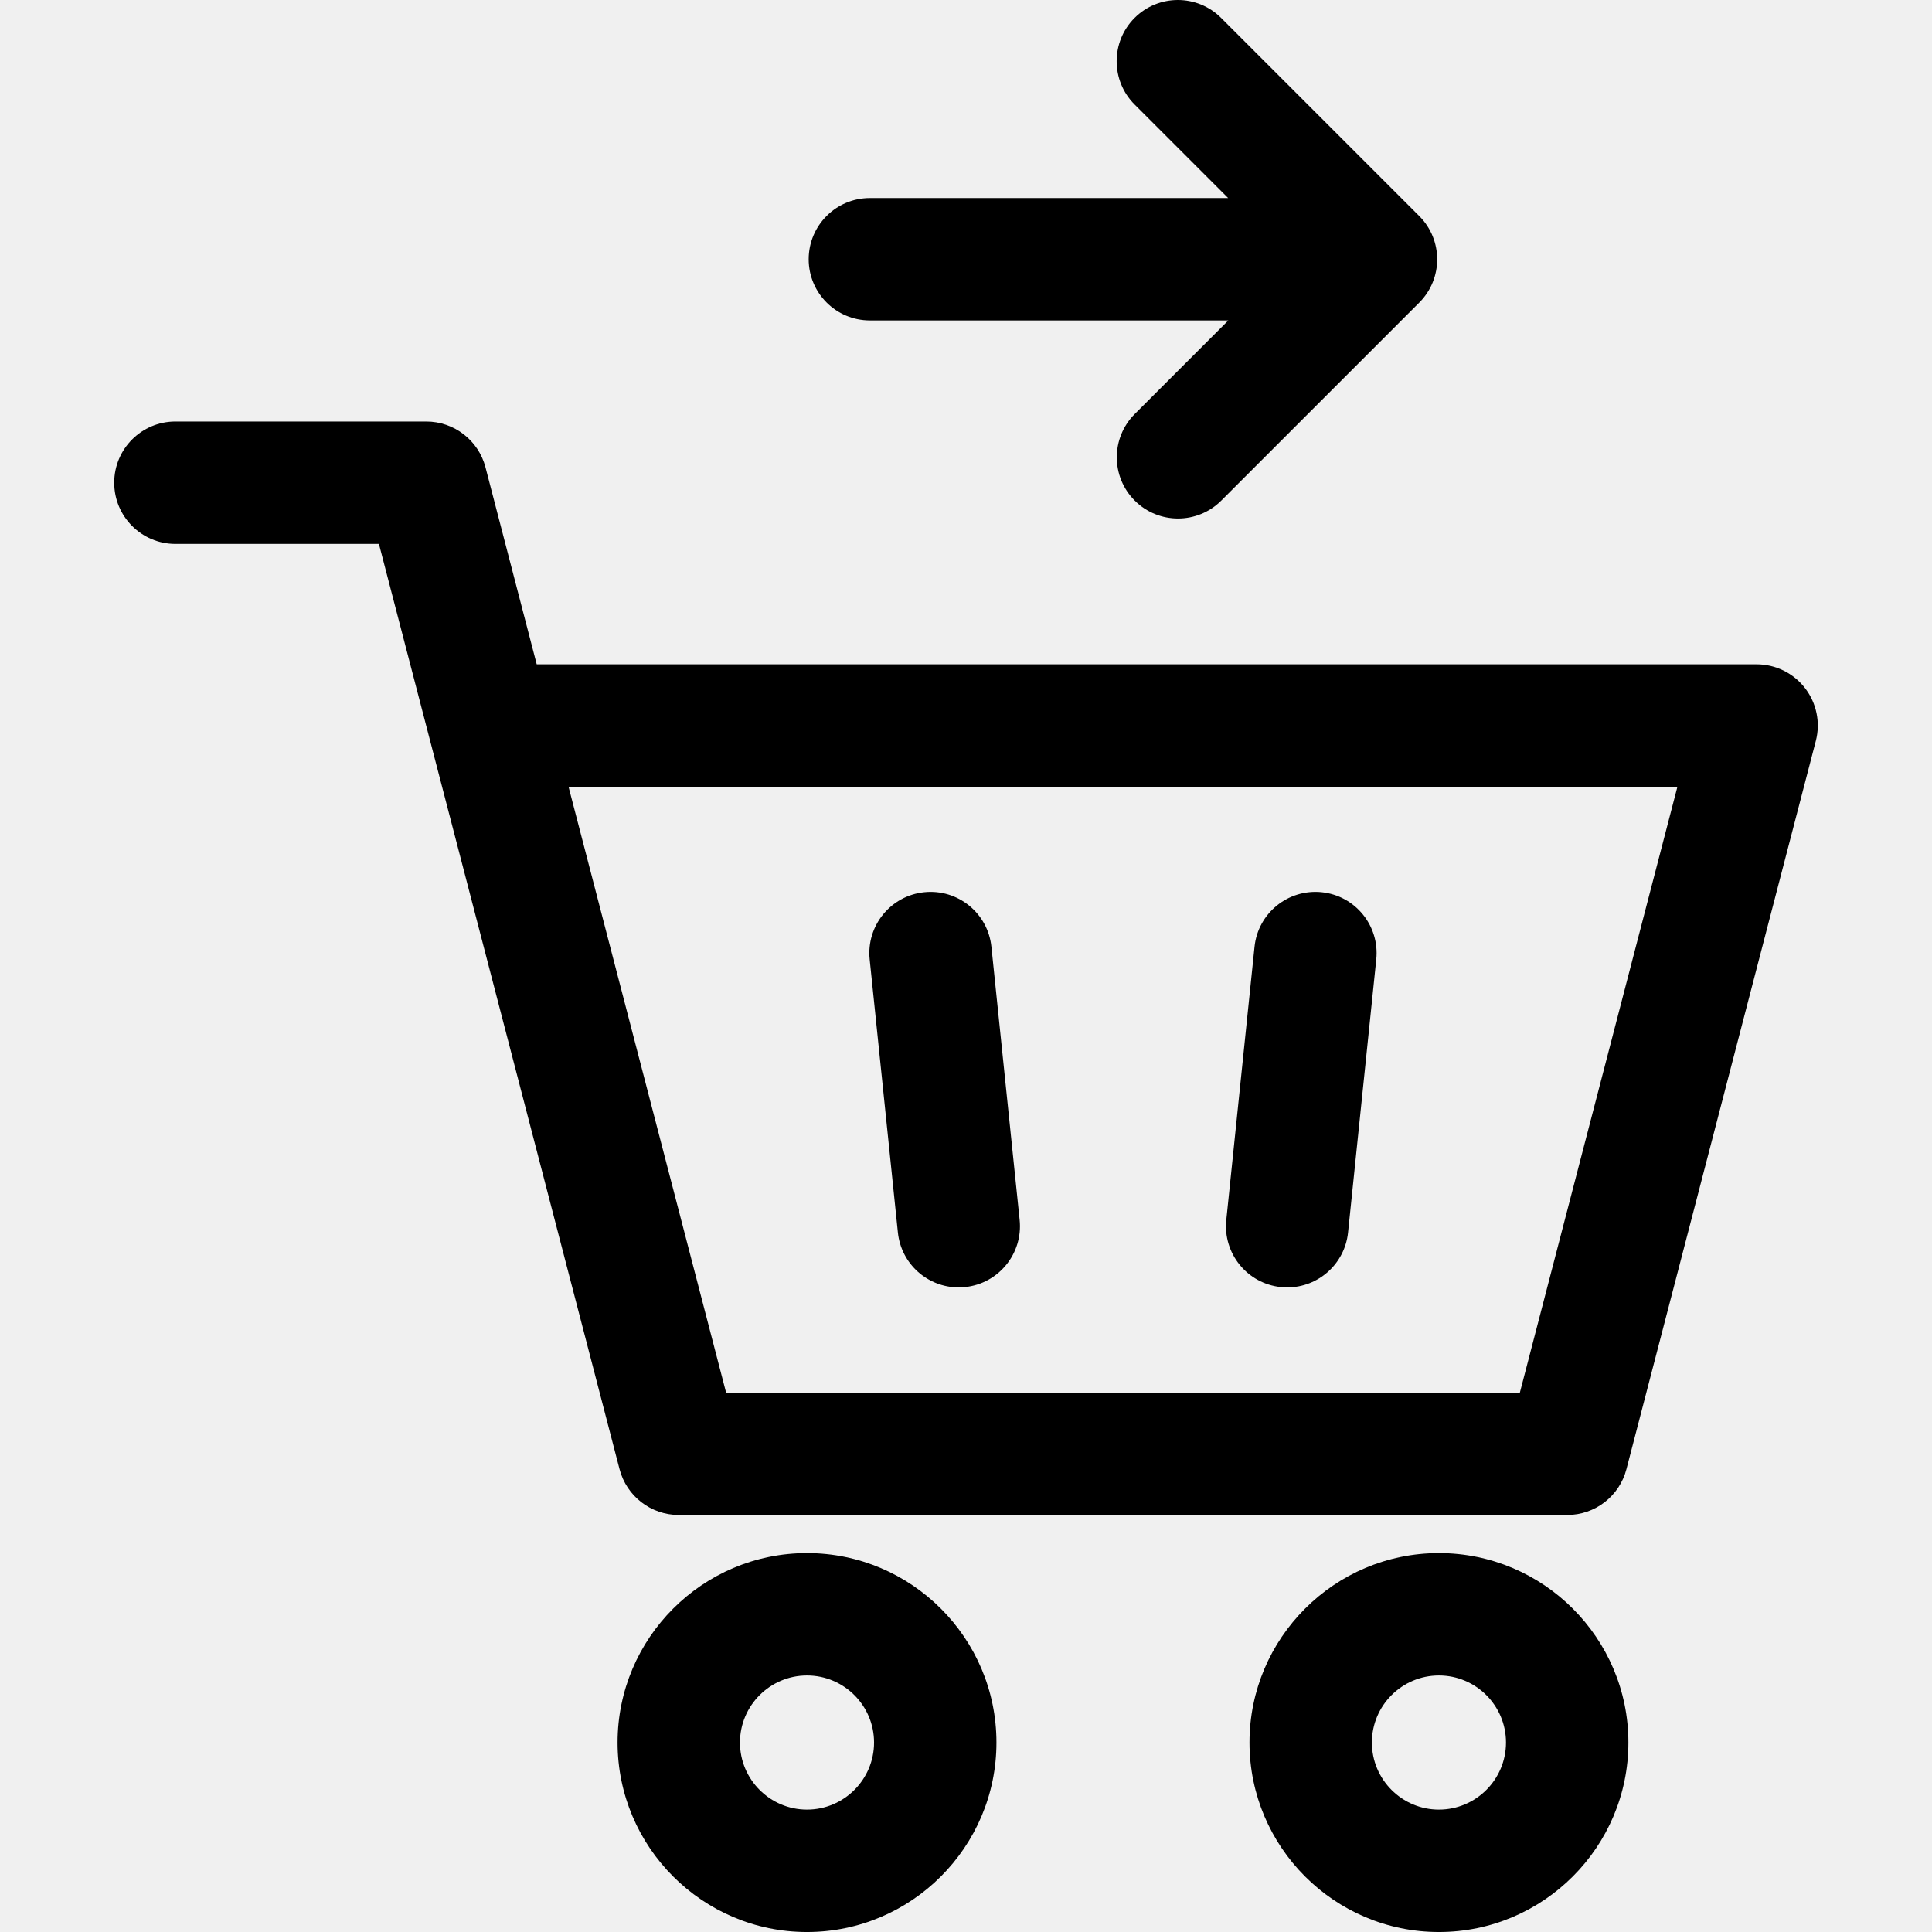
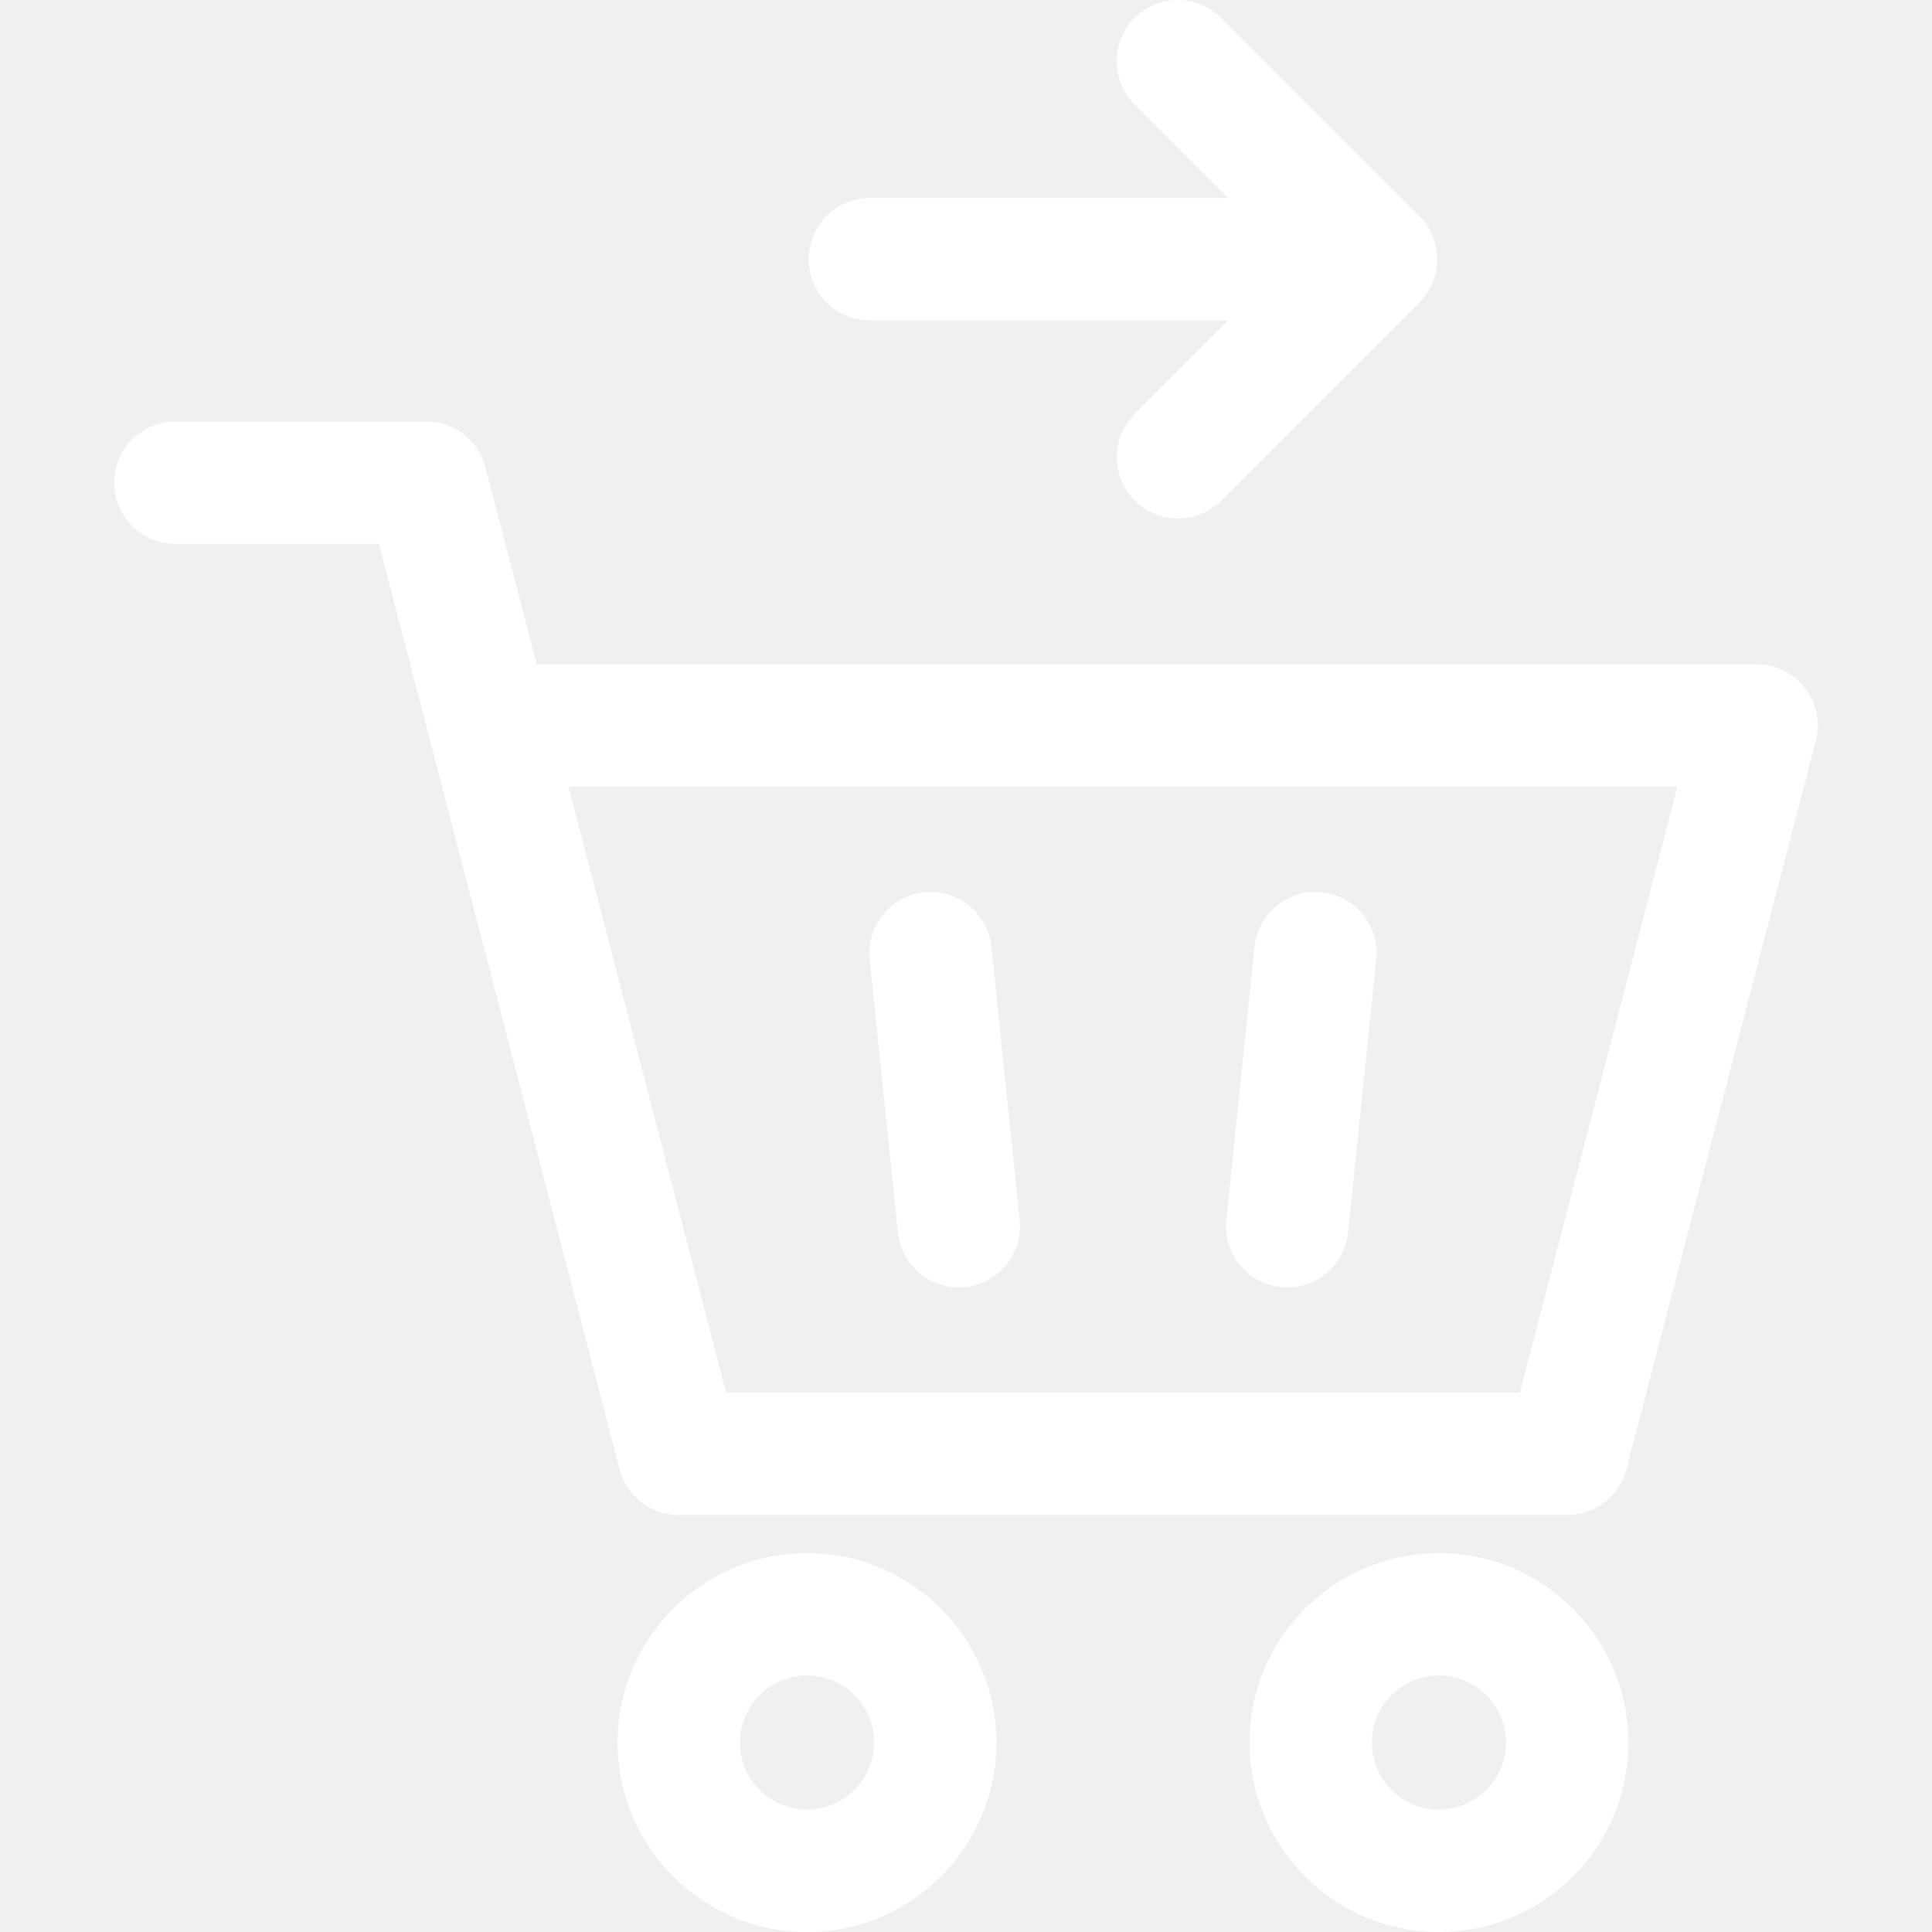
- <svg xmlns="http://www.w3.org/2000/svg" fill="currentColor" height="800px" width="800px" version="1.1" id="Capa_1" viewBox="0 0 236.764 236.764" xml:space="preserve">
+ <svg xmlns="http://www.w3.org/2000/svg" fill="#FFF" height="800px" width="800px" version="1.1" id="Capa_1" viewBox="0 0 236.764 236.764" xml:space="preserve">
  <g>
    <path d="M110.035,151.039c0.399,3.858,3.655,6.73,7.451,6.73c0.258,0,0.518-0.013,0.78-0.04c4.12-0.426,7.115-4.111,6.689-8.231   l-3.458-33.468c-0.426-4.121-4.11-7.114-8.231-6.689c-4.12,0.426-7.115,4.111-6.689,8.231L110.035,151.039z" />
    <path d="M156.971,157.729c0.262,0.027,0.522,0.04,0.78,0.04c3.795,0,7.052-2.872,7.451-6.73l3.458-33.468   c0.426-4.121-2.569-7.806-6.689-8.231c-4.121-0.419-7.806,2.569-8.231,6.689l-3.458,33.468   C149.855,153.618,152.85,157.303,156.971,157.729z" />
    <path d="M98.898,190.329c-12.801,0-23.215,10.414-23.215,23.215c0,12.804,10.414,23.221,23.215,23.221   c12.801,0,23.216-10.417,23.216-23.221C122.114,200.743,111.699,190.329,98.898,190.329z M98.898,221.764   c-4.53,0-8.215-3.688-8.215-8.221c0-4.53,3.685-8.215,8.215-8.215c4.53,0,8.216,3.685,8.216,8.215   C107.114,218.076,103.428,221.764,98.898,221.764z" />
    <path d="M176.339,190.329c-12.801,0-23.216,10.414-23.216,23.215c0,12.804,10.415,23.221,23.216,23.221   c12.802,0,23.218-10.417,23.218-23.221C199.557,200.743,189.141,190.329,176.339,190.329z M176.339,221.764   c-4.53,0-8.216-3.688-8.216-8.221c0-4.53,3.686-8.215,8.216-8.215c4.531,0,8.218,3.685,8.218,8.215   C184.557,218.076,180.87,221.764,176.339,221.764z" />
    <path d="M221.201,84.322c-1.42-1.837-3.611-2.913-5.933-2.913H65.773l-6.277-24.141c-0.86-3.305-3.844-5.612-7.259-5.612h-30.74   c-4.142,0-7.5,3.358-7.5,7.5s3.358,7.5,7.5,7.5h24.941l6.221,23.922c0.034,0.15,0.073,0.299,0.116,0.446l23.15,89.022   c0.86,3.305,3.844,5.612,7.259,5.612h108.874c3.415,0,6.399-2.307,7.259-5.612l23.211-89.25   C223.111,88.55,222.621,86.158,221.201,84.322z M186.258,170.659H88.982l-19.309-74.25h135.894L186.258,170.659z" />
    <path d="M106.603,39.269l43.925,0.002L139.06,50.74c-2.929,2.929-2.929,7.678,0,10.606c1.464,1.464,3.384,2.197,5.303,2.197   c1.919,0,3.839-0.732,5.303-2.197l24.263-24.263c2.929-2.929,2.929-7.678,0-10.606l-24.28-24.28c-2.929-2.929-7.678-2.929-10.607,0   c-2.929,2.929-2.929,7.678,0,10.607l11.468,11.468l-43.907-0.002h0c-4.142,0-7.5,3.358-7.5,7.5   C99.104,35.911,102.461,39.269,106.603,39.269z" />
  </g>
</svg>
